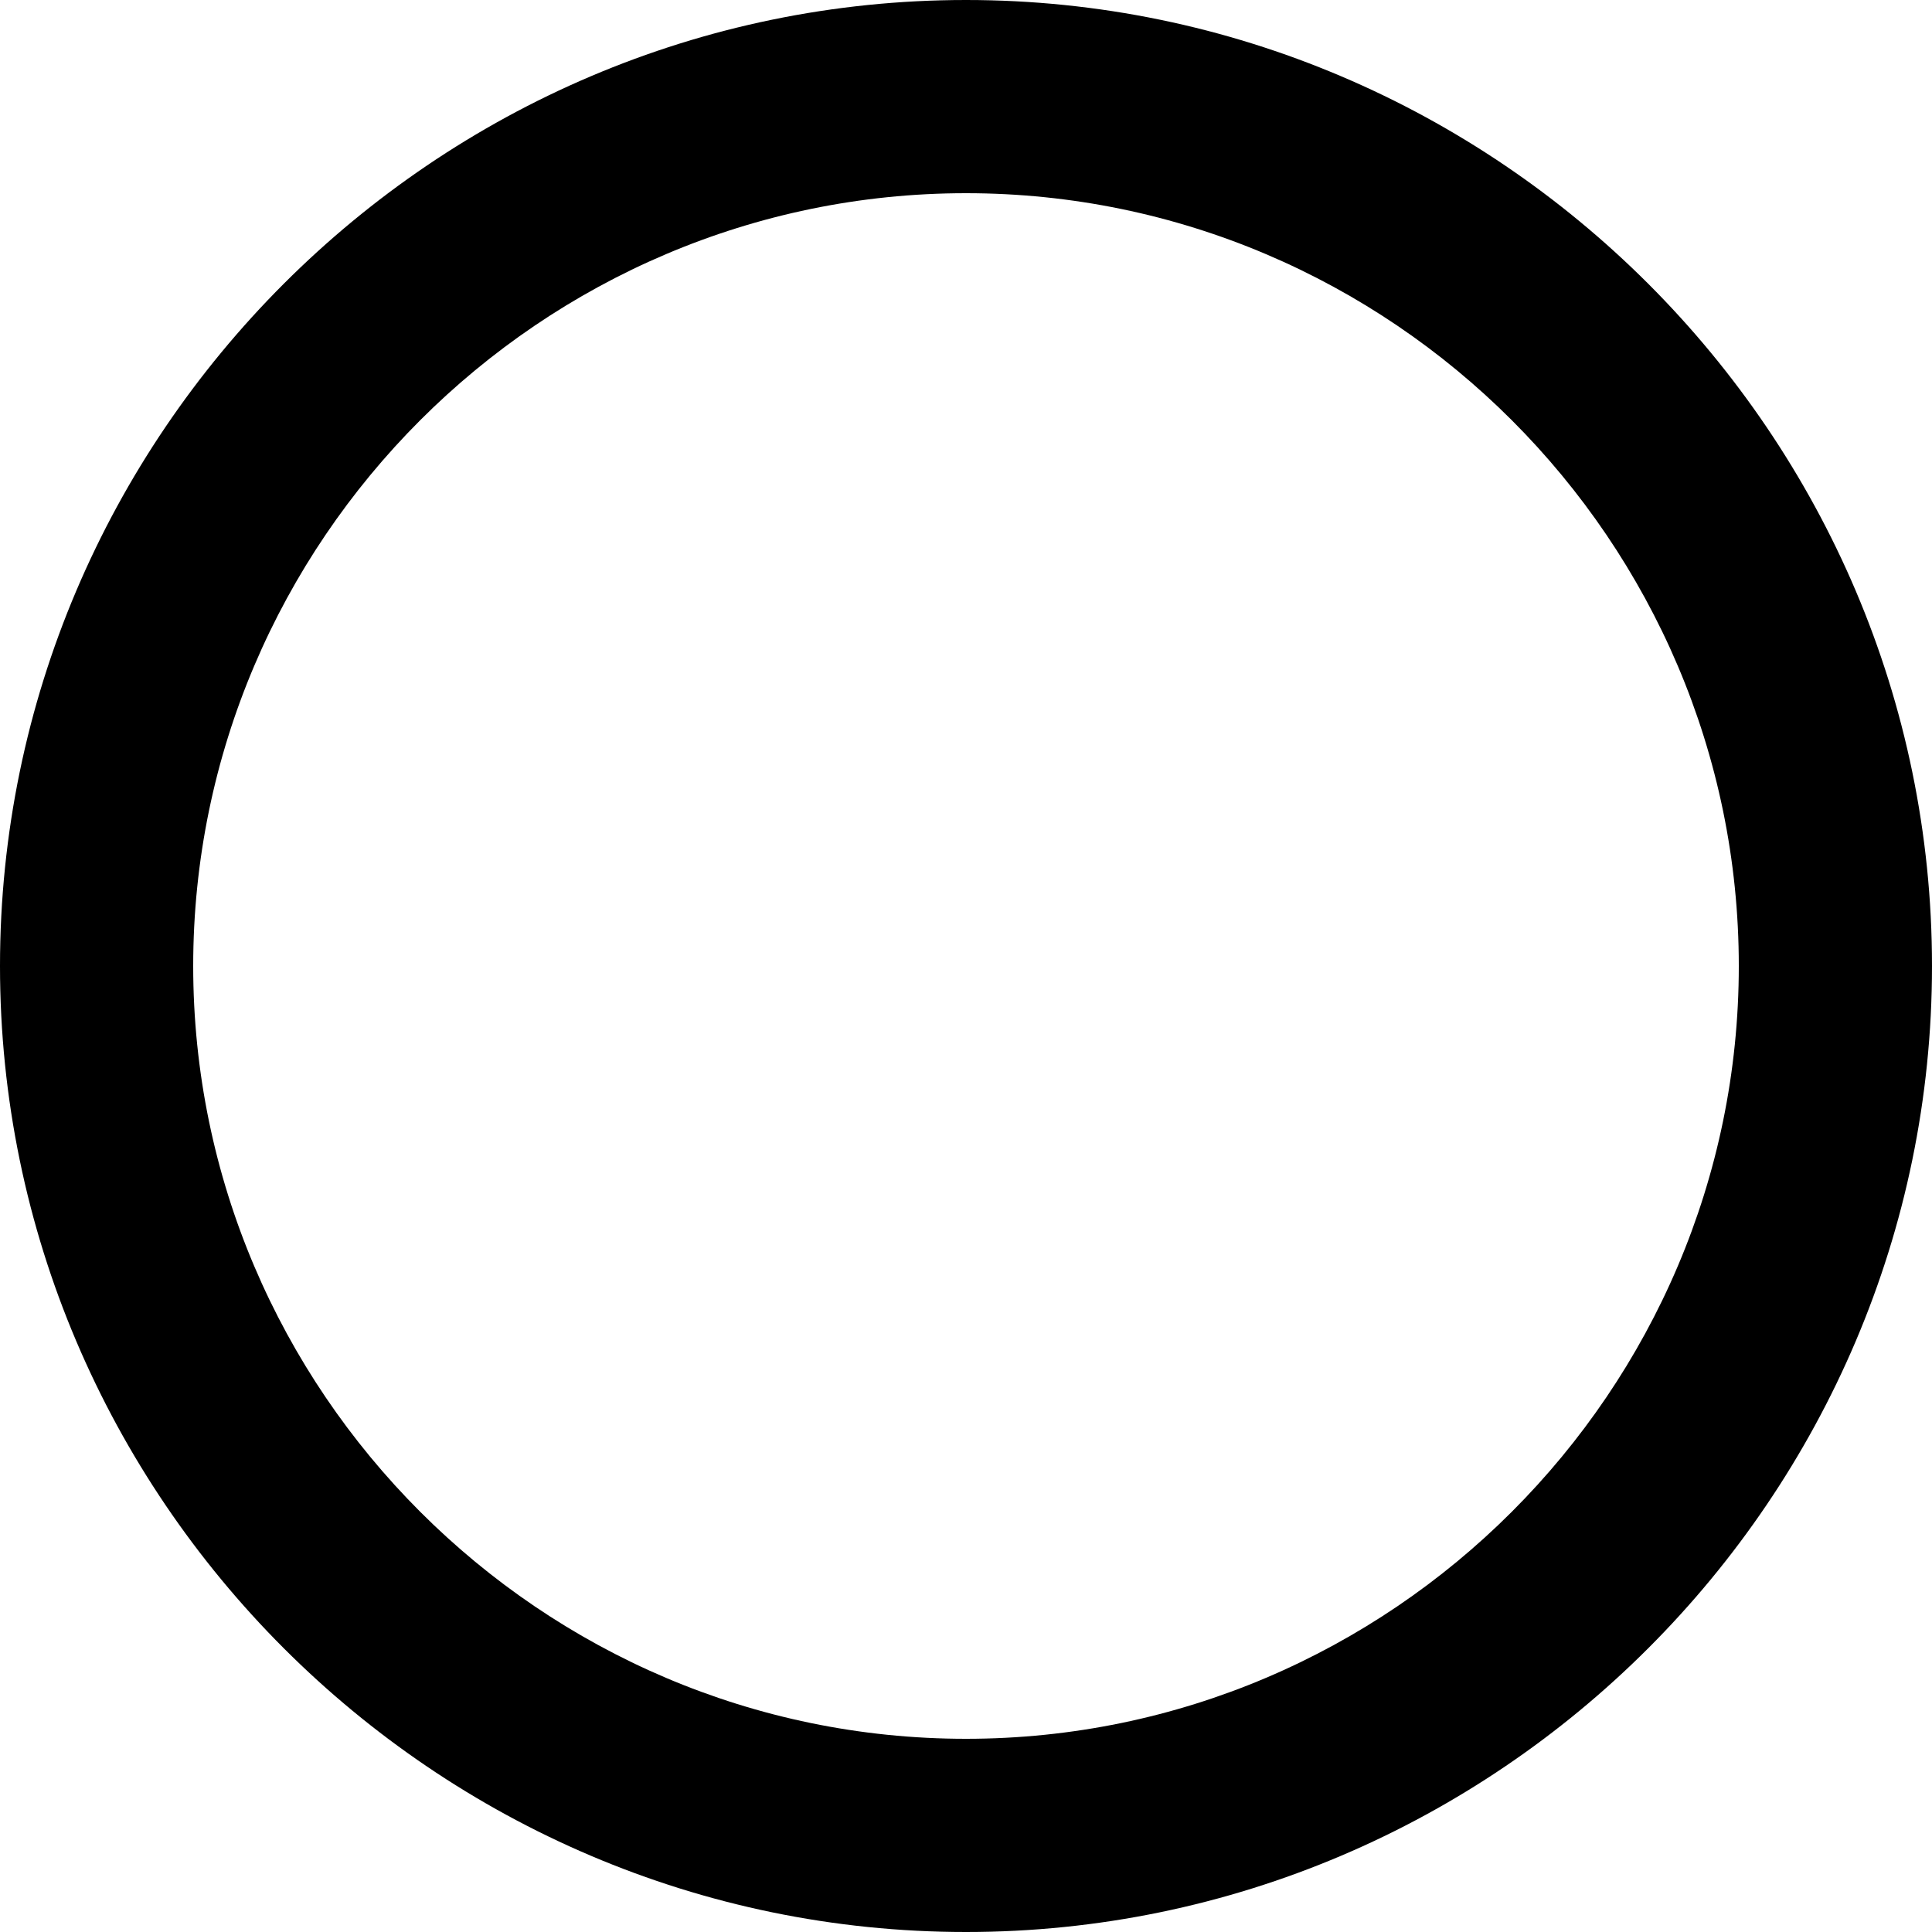
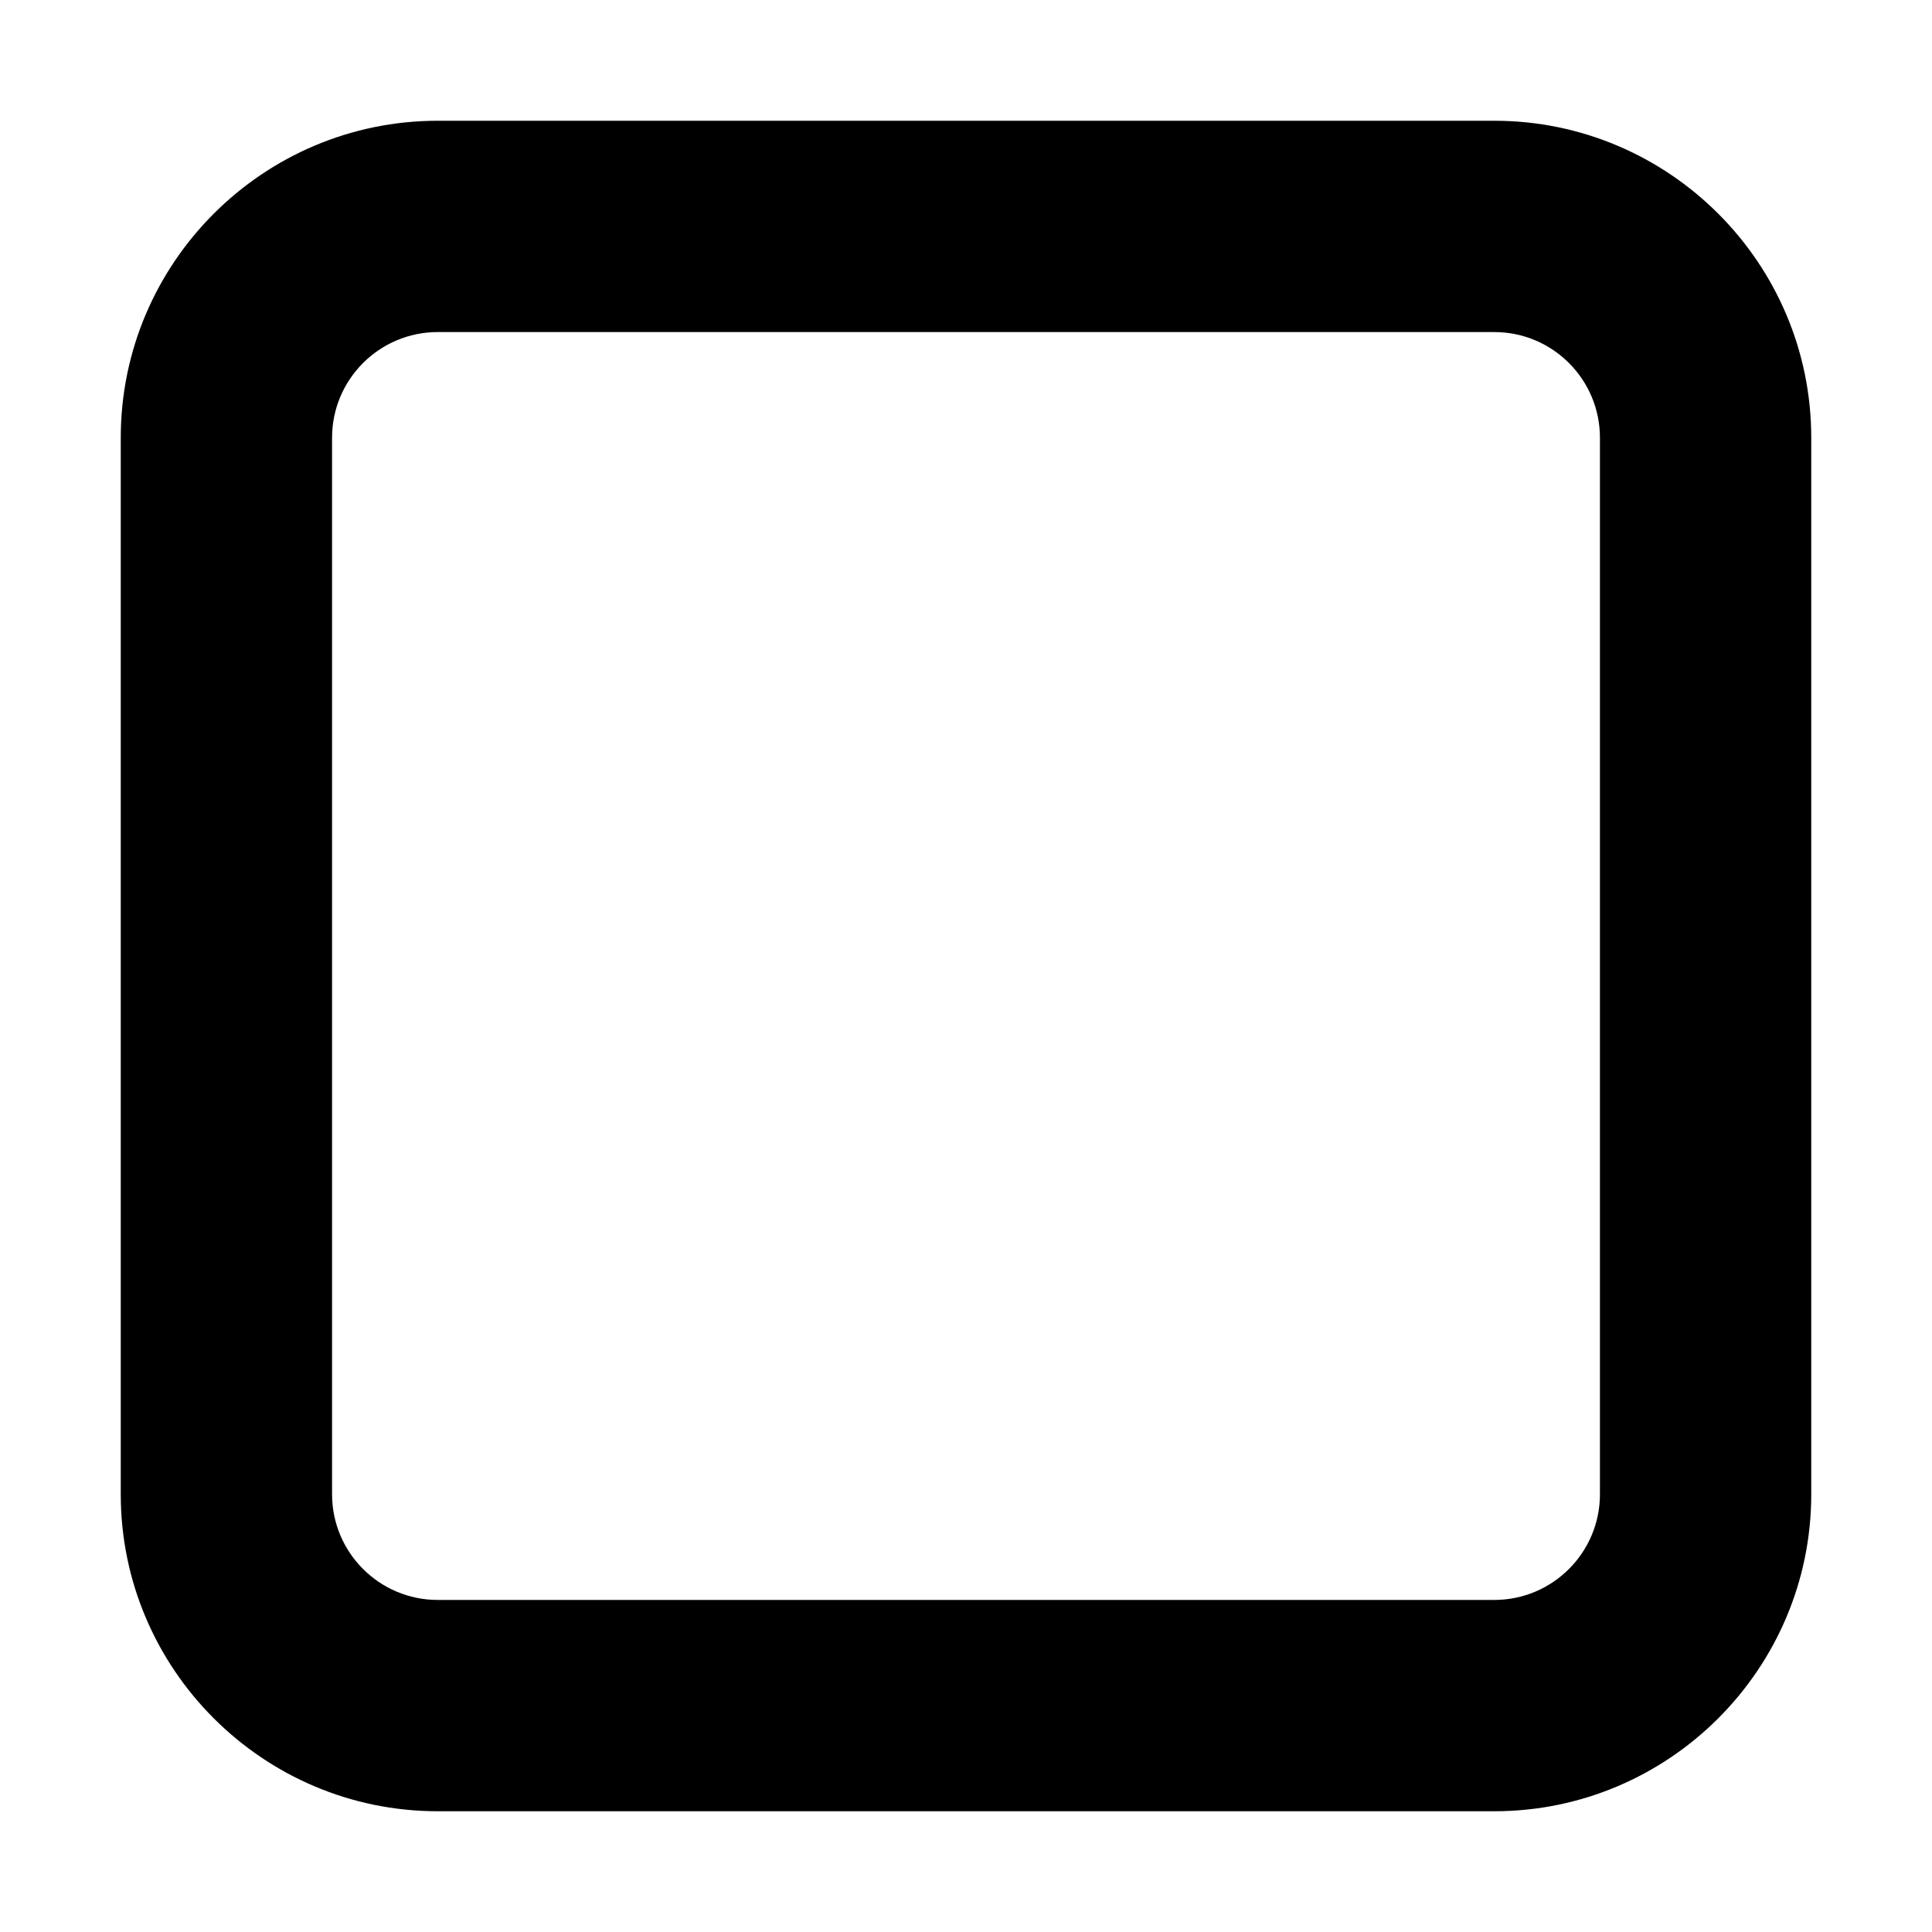
- <svg xmlns="http://www.w3.org/2000/svg" version="1.1" id="Capa_1" x="0px" y="0px" width="510px" height="510px" viewBox="0 0 510 510" style="enable-background:new 0 0 510 510;" xml:space="preserve">
-   <g>
-     <g id="check-circle-outline-blank">
-       <path d="M255,0C114.75,0,0,114.75,0,255s114.75,255,255,255s255-114.75,255-255S395.25,0,255,0z M255,459    c-112.2,0-204-91.8-204-204S142.8,51,255,51s204,91.8,204,204S367.2,459,255,459z" />
-     </g>
-   </g>
-   <g>
- </g>
-   <g>
- </g>
-   <g>
- </g>
-   <g>
- </g>
-   <g>
- </g>
-   <g>
- </g>
-   <g>
- </g>
-   <g>
- </g>
-   <g>
- </g>
-   <g>
- </g>
-   <g>
- </g>
-   <g>
- </g>
-   <g>
- </g>
-   <g>
- </g>
-   <g>
- </g>
+ <svg xmlns="http://www.w3.org/2000/svg" class="icon" width="200px" height="200.00px" viewBox="0 0 1024 1024" version="1.1">
+   <path fill="#000000" d="M792 64H232c-92.6 0-168 75.4-168 168v560c0 92.6 75.4 168 168 168h560c92.6 0 168-75.4 168-168V232c0-92.6-75.4-168-168-168z m56 728c0 30.9-25.1 56-56 56H232c-30.9 0-56-25.1-56-56V232c0-30.9 25.1-56 56-56h560c30.9 0 56 25.1 56 56v560z" />
</svg>
